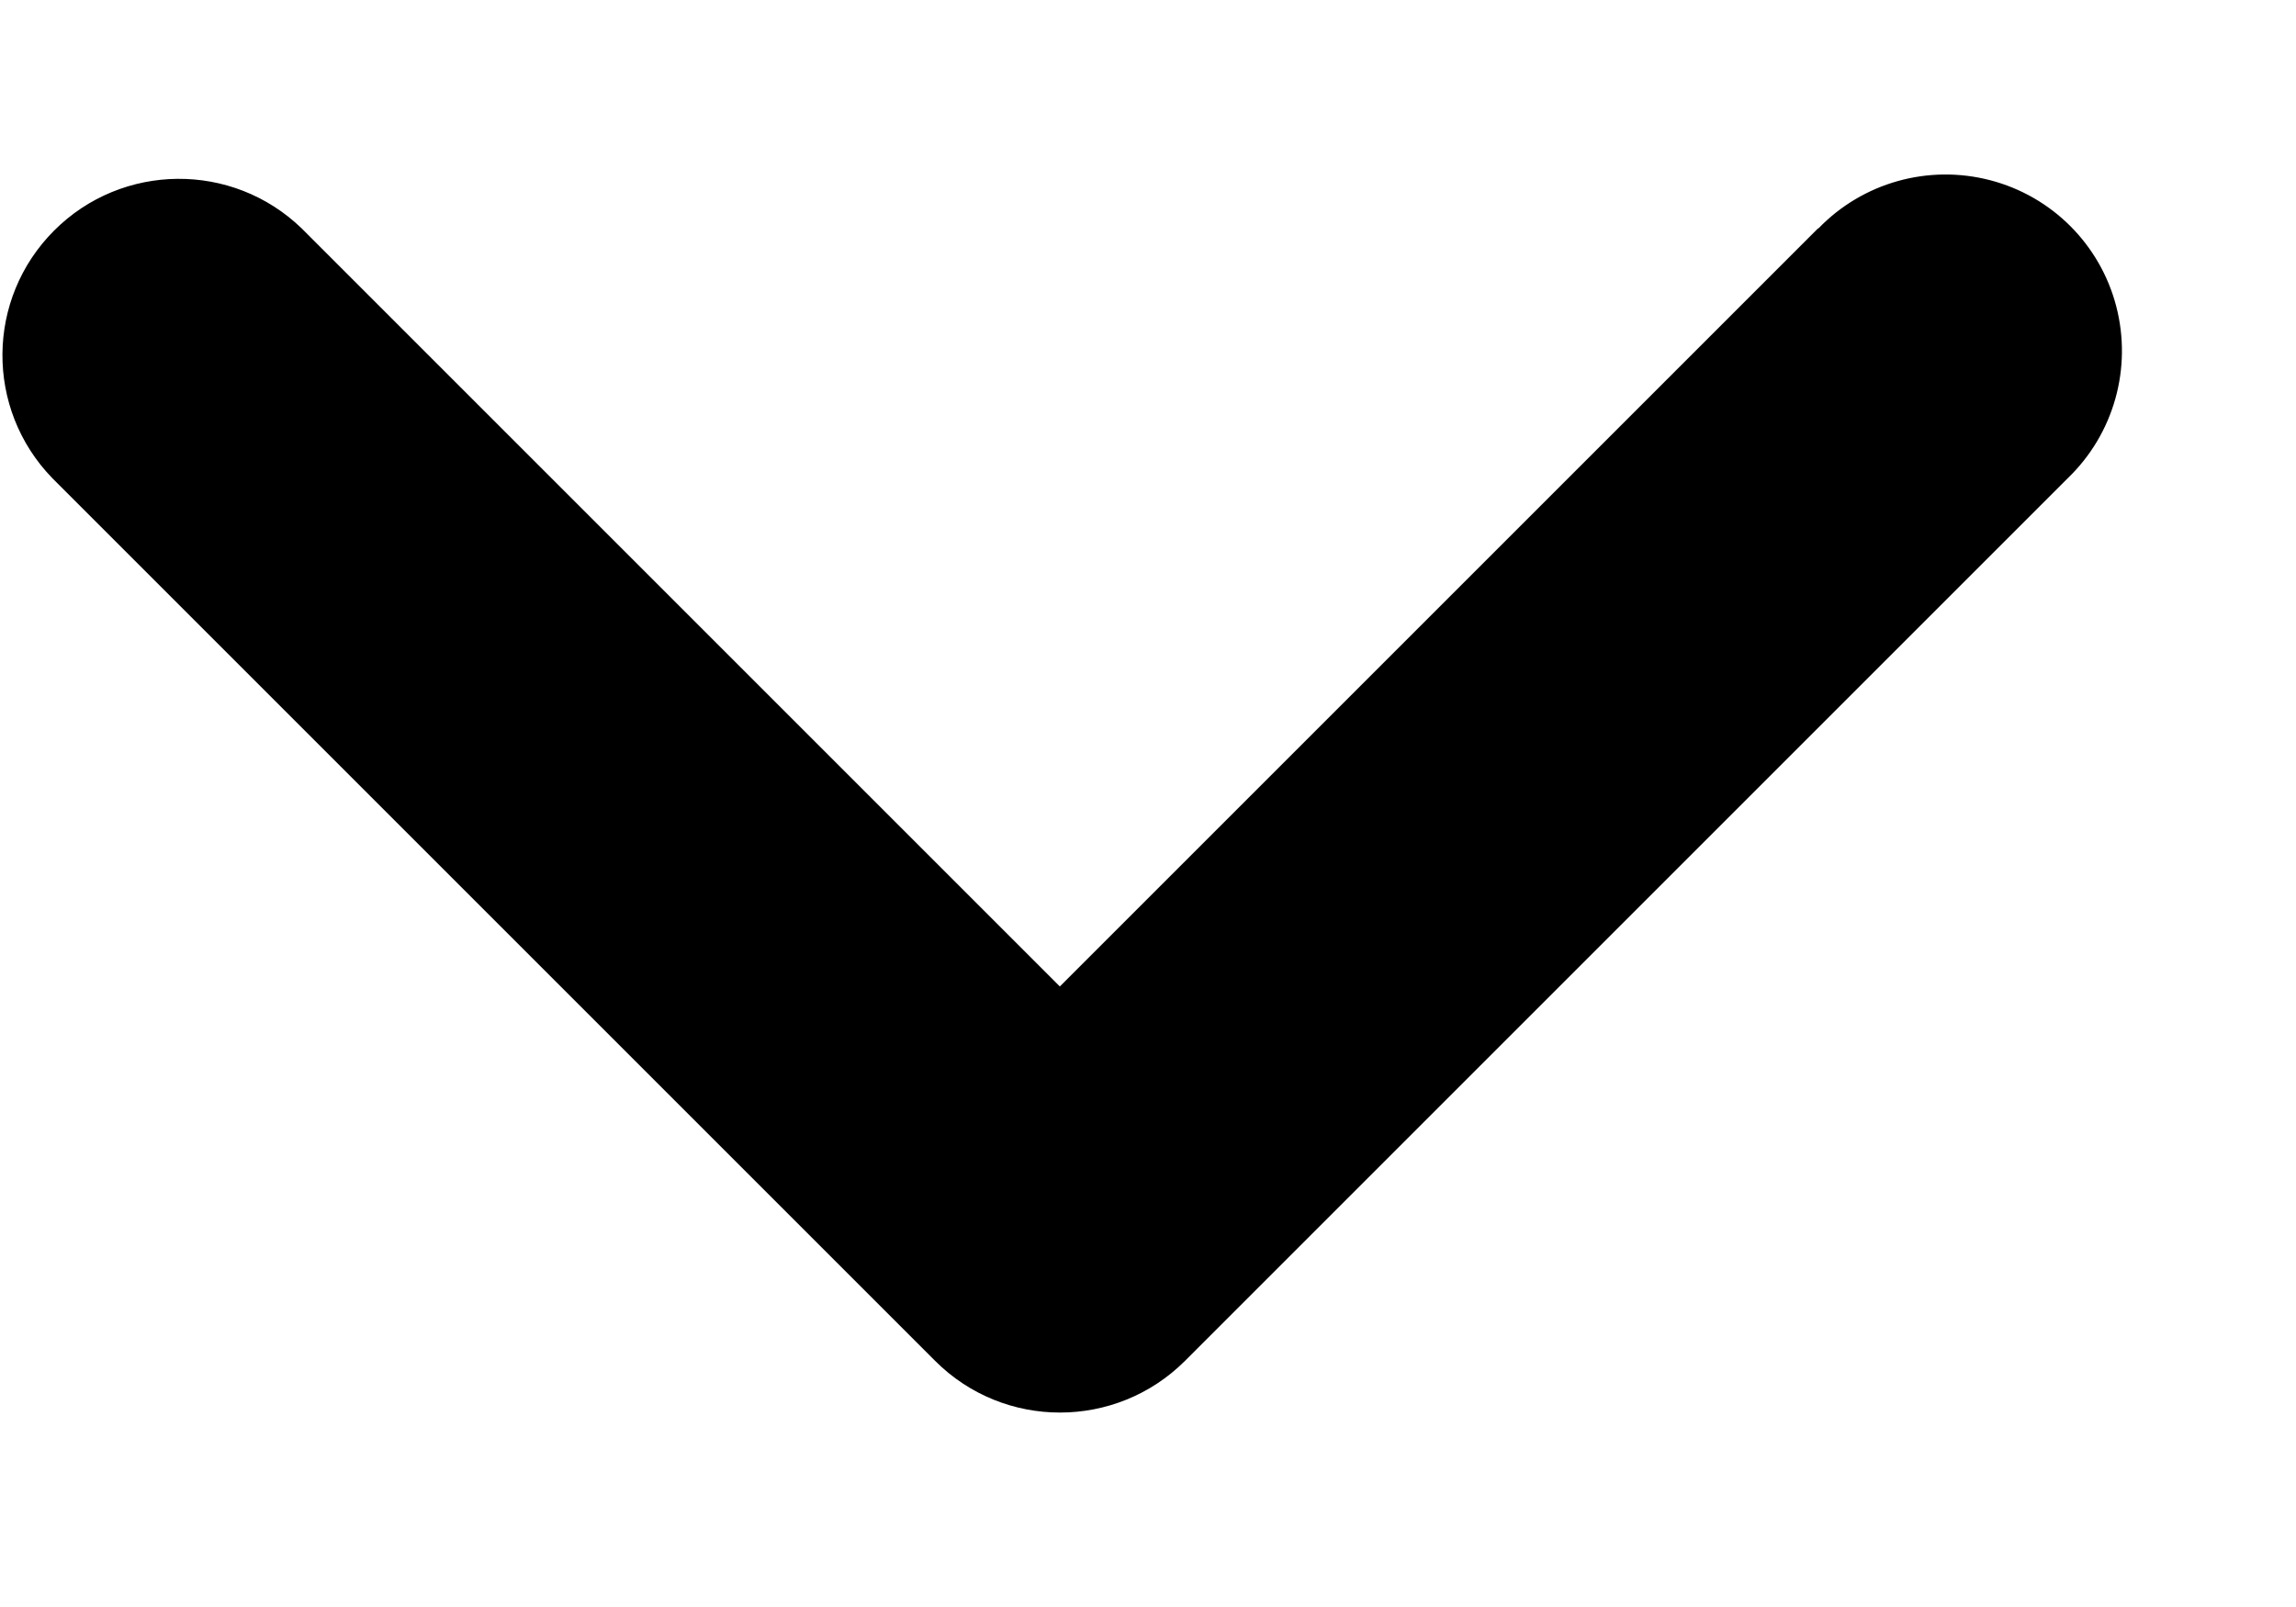
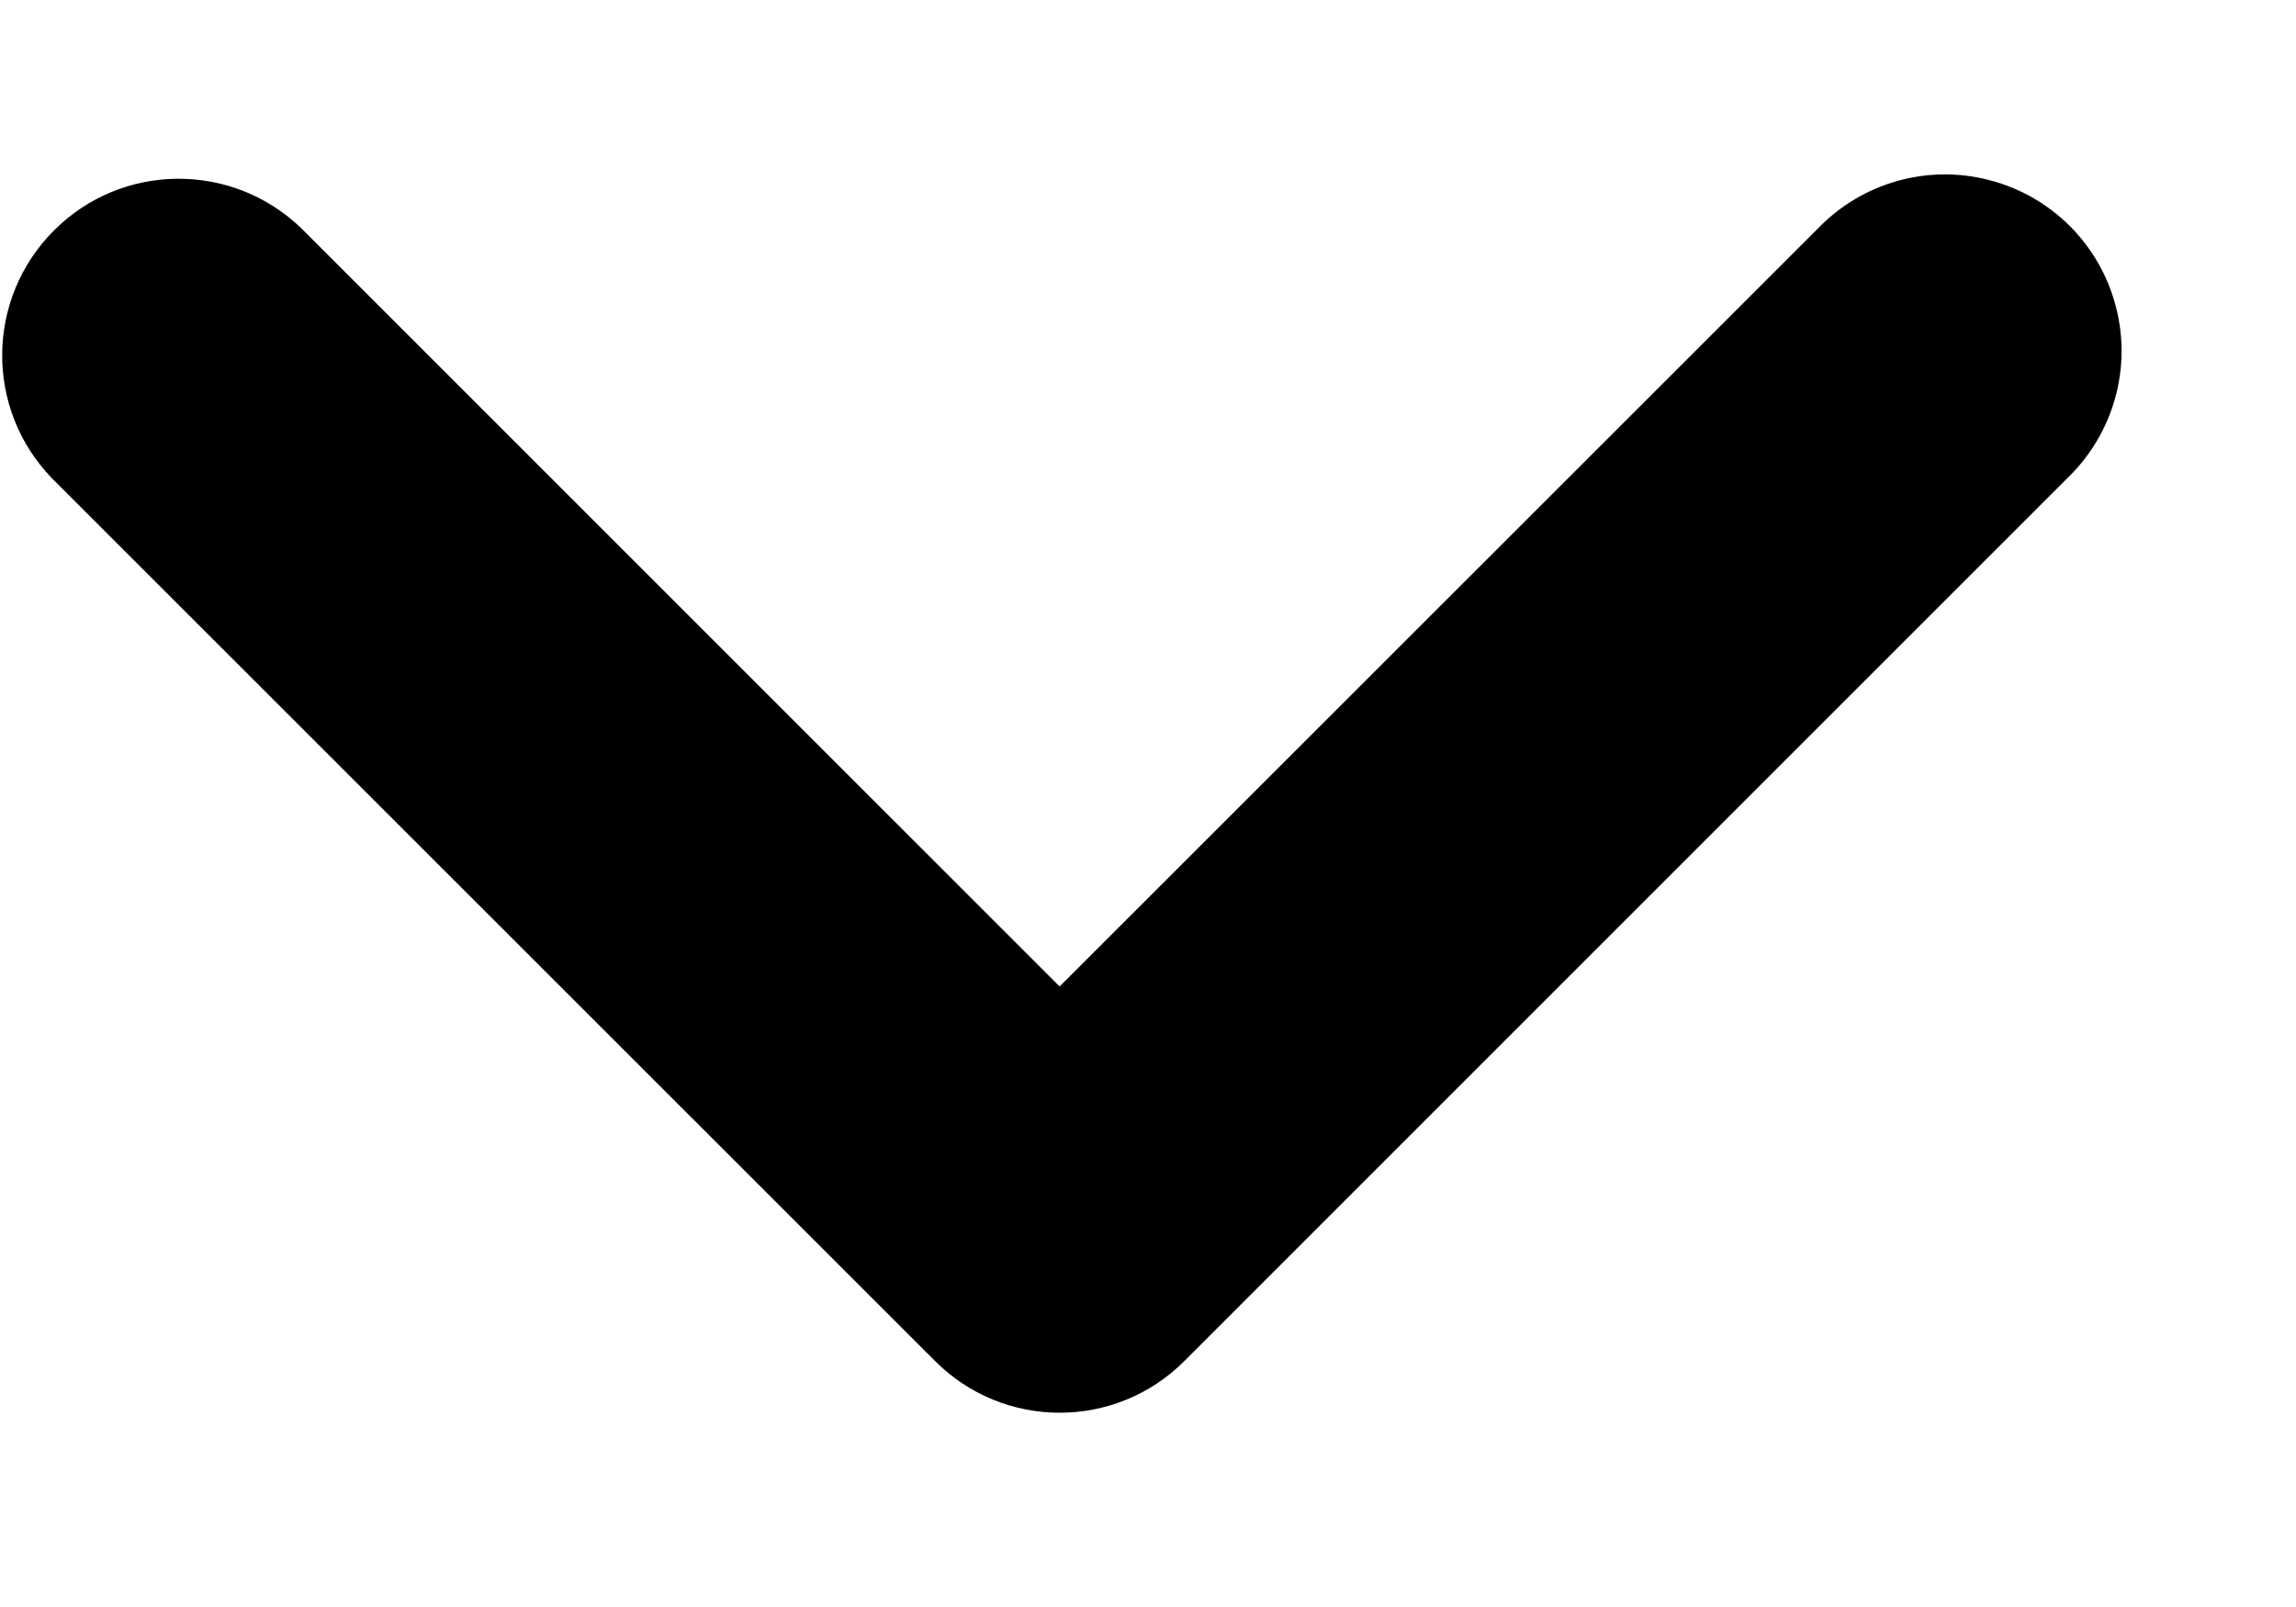
<svg xmlns="http://www.w3.org/2000/svg" height="7" viewBox="0 0 10 7" width="10">
-   <path d="m7.918.995-3.302 3.302-3.302-3.302c-.302-.292-.782-.287-1.078.009-.297.297-.301.776-.009 1.078l3.846 3.846c.3.3.787.3 1.088 0l3.846-3.846c.2-.193.28-.479.21-.748-.07-.269-.28-.479-.549-.549-.269-.07-.555.01-.748.21z" fill="#000000" />
+   <path d="M7.918,0.995 L4.615,4.297 L1.313,0.995 C1.011,0.703 0.531,0.707 0.235,1.004 C-0.062,1.301 -0.066,1.78 0.225,2.082 L4.072,5.928 C4.372,6.229 4.859,6.229 5.159,5.928 L9.005,2.082 C9.205,1.889 9.286,1.603 9.215,1.334 C9.145,1.065 8.935,0.855 8.666,0.785 C8.397,0.714 8.111,0.795 7.918,0.995 Z" fill="#000000" />
</svg>
